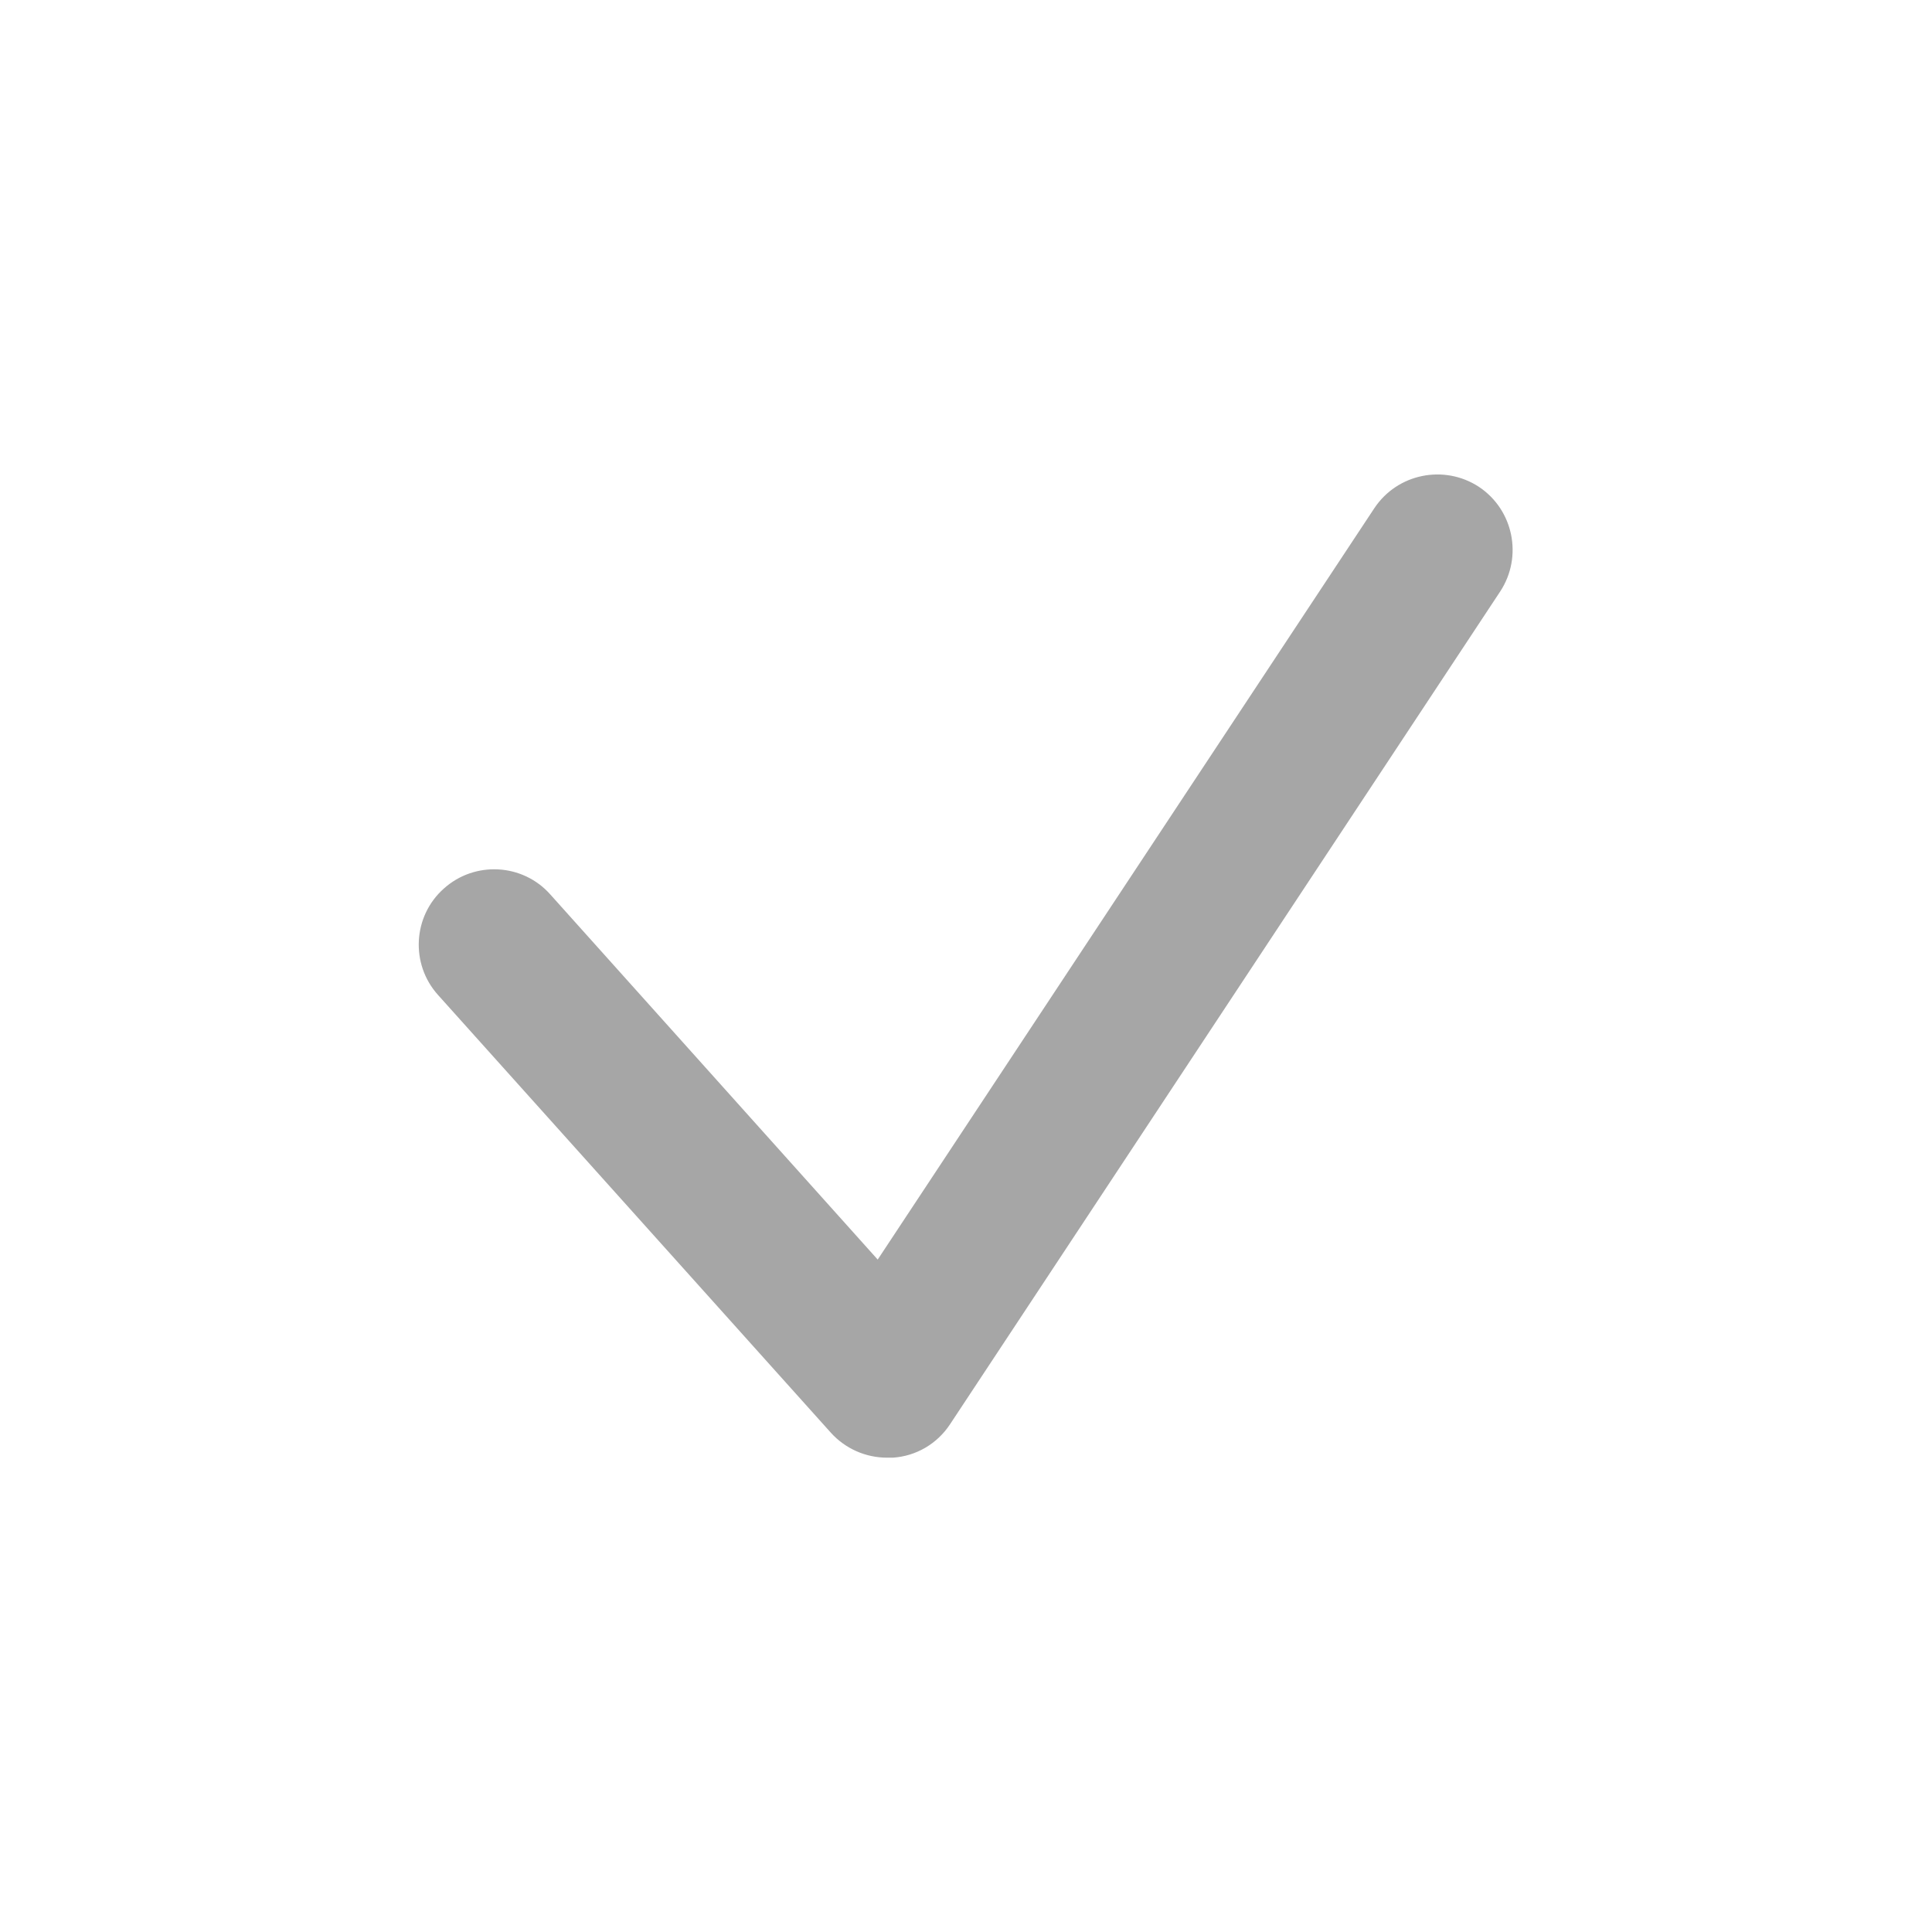
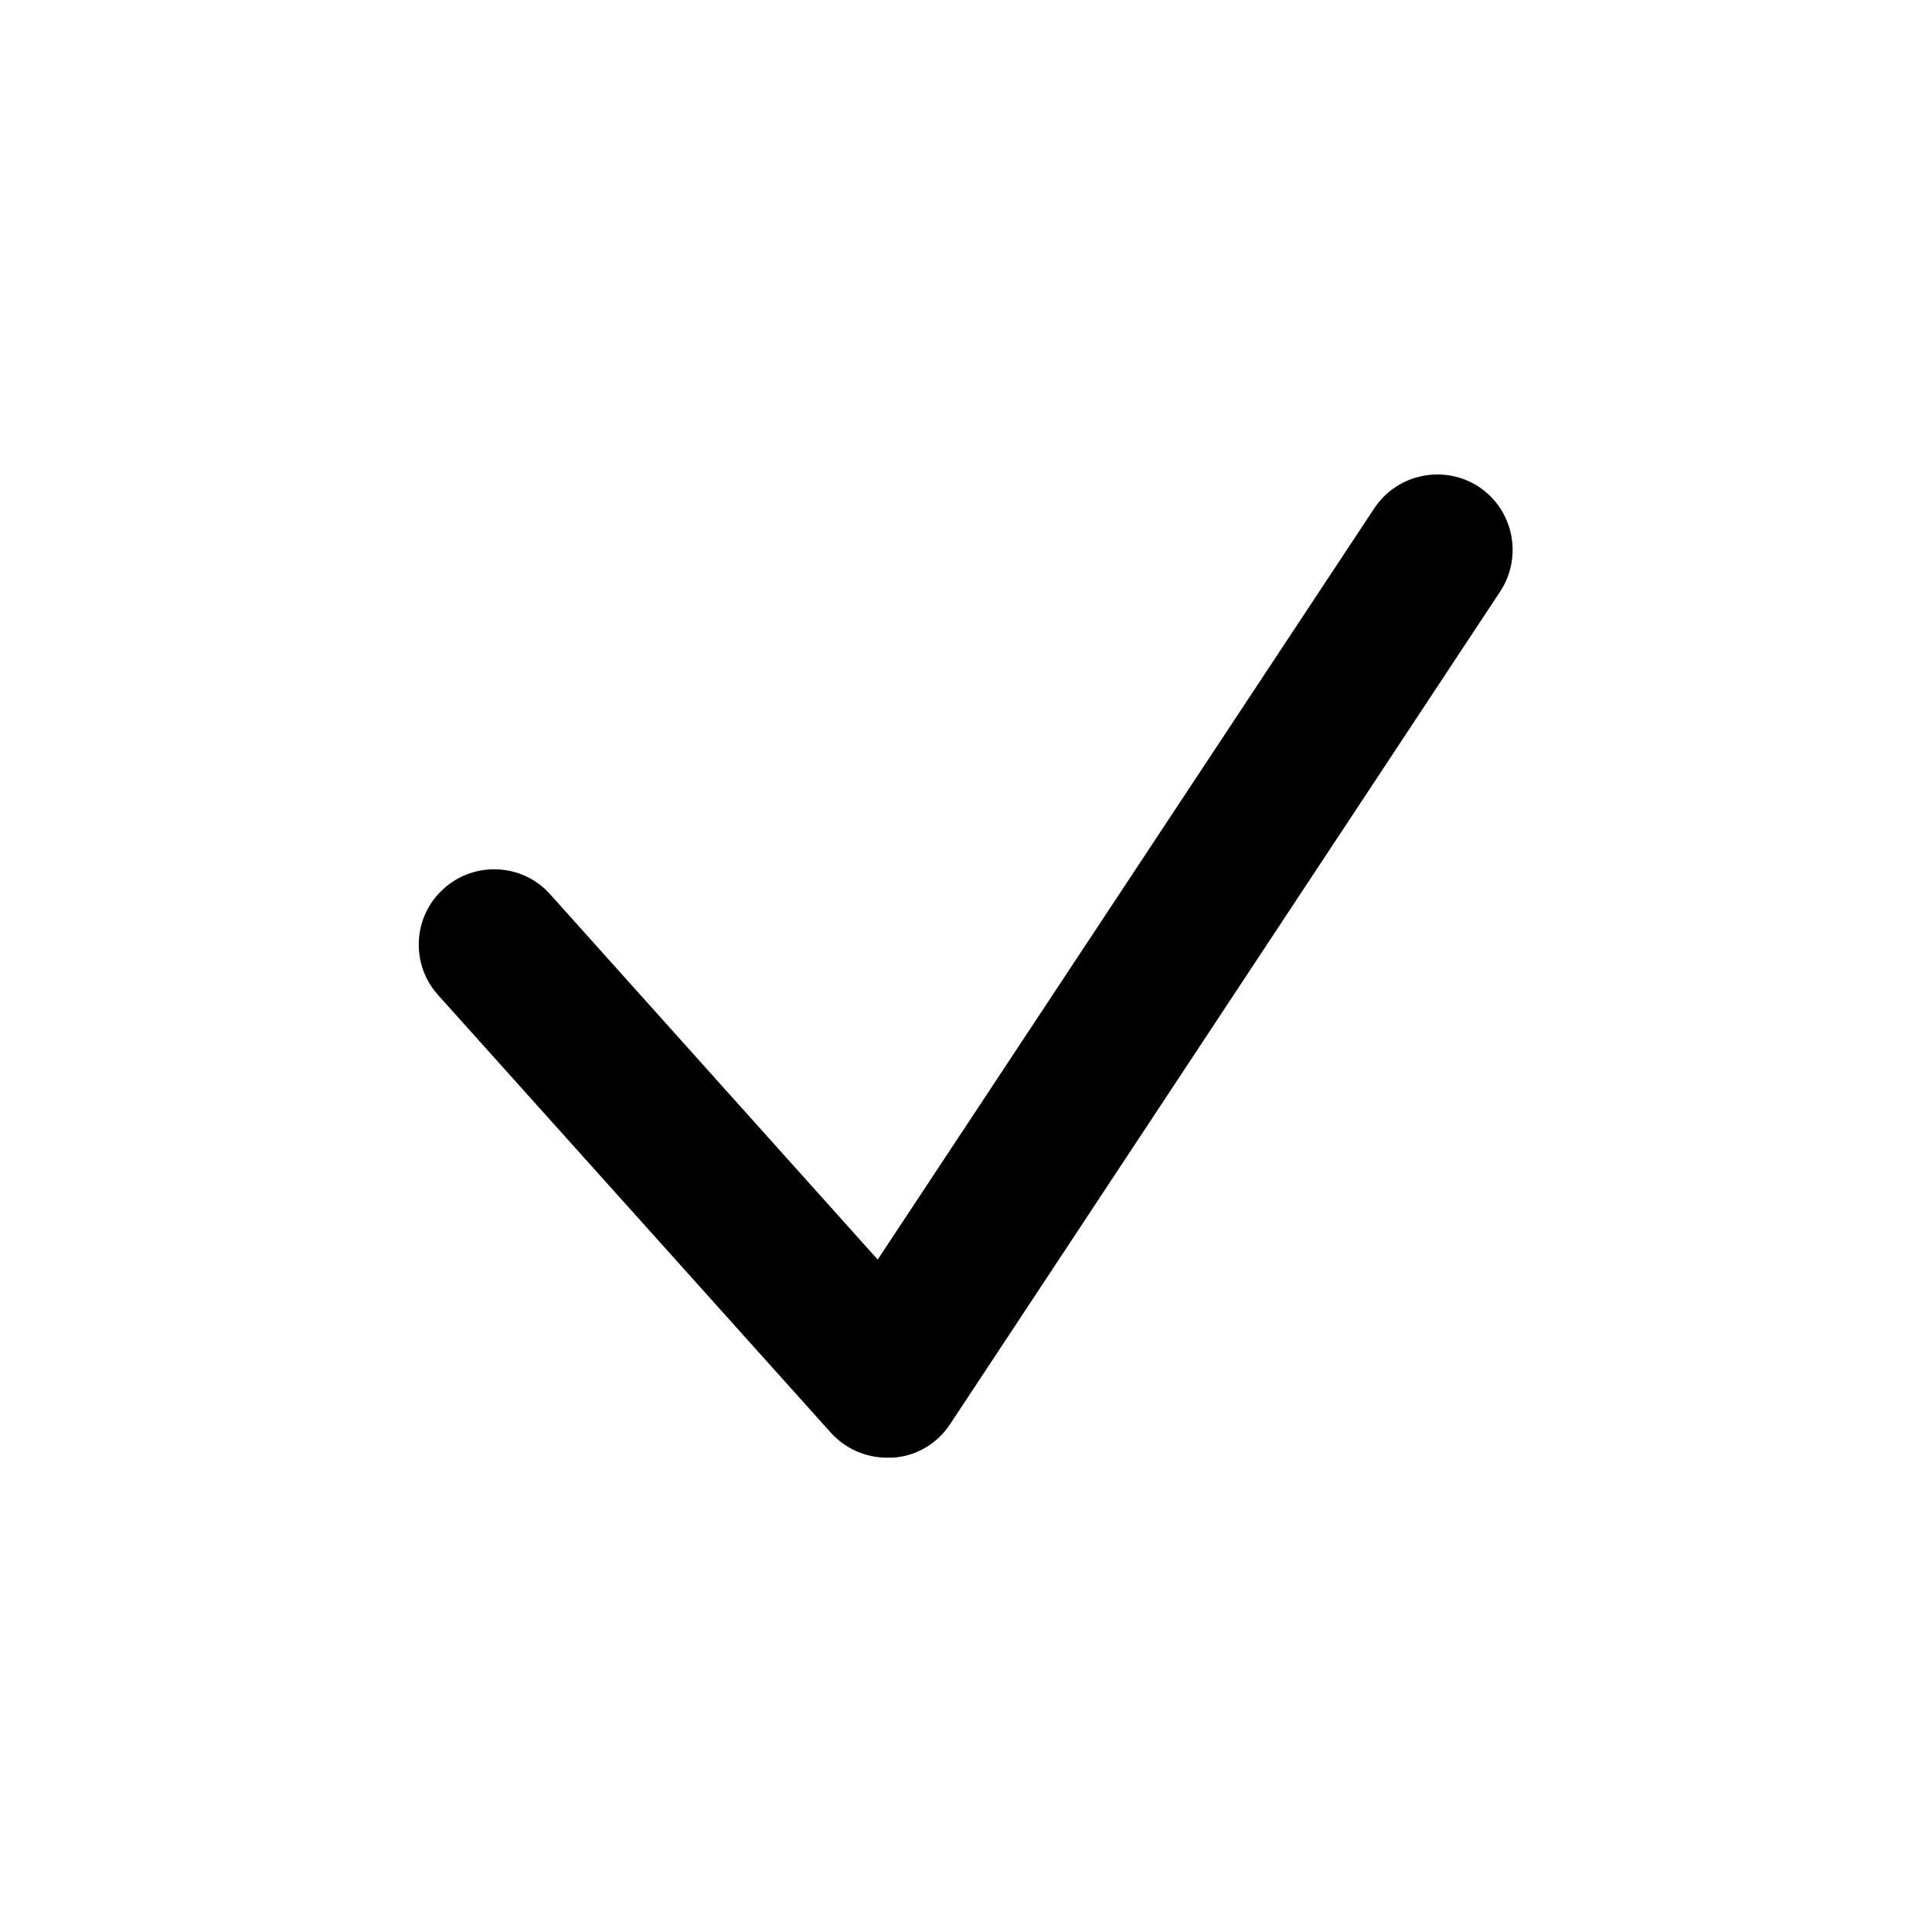
<svg xmlns="http://www.w3.org/2000/svg" id="Layer_1" style="enable-background:new 0 0 512 512;" version="1.1" viewBox="0 0 512 512" xml:space="preserve">
  <style type="text/css">
</style>
  <g>
-     <path fill="#a6a6a6" d="M235.1,386.3c-5.7,0-11.1-2.4-14.9-6.6l-104.1-116c-7.4-8.2-6.7-20.9,1.5-28.2c8.2-7.4,20.9-6.7,28.2,1.5   l86.8,96.8l131.6-199.1c6.1-9.2,18.5-11.7,27.7-5.7c9.2,6.1,11.7,18.5,5.7,27.7L251.8,377.4c-3.4,5.2-9,8.5-15.2,8.9   C236.1,386.3,235.6,386.3,235.1,386.3z" />
+     <path fill="#000" d="M235.1,386.3c-5.7,0-11.1-2.4-14.9-6.6l-104.1-116c-7.4-8.2-6.7-20.9,1.5-28.2c8.2-7.4,20.9-6.7,28.2,1.5   l86.8,96.8l131.6-199.1c6.1-9.2,18.5-11.7,27.7-5.7c9.2,6.1,11.7,18.5,5.7,27.7L251.8,377.4c-3.4,5.2-9,8.5-15.2,8.9   C236.1,386.3,235.6,386.3,235.1,386.3z" />
  </g>
</svg>
